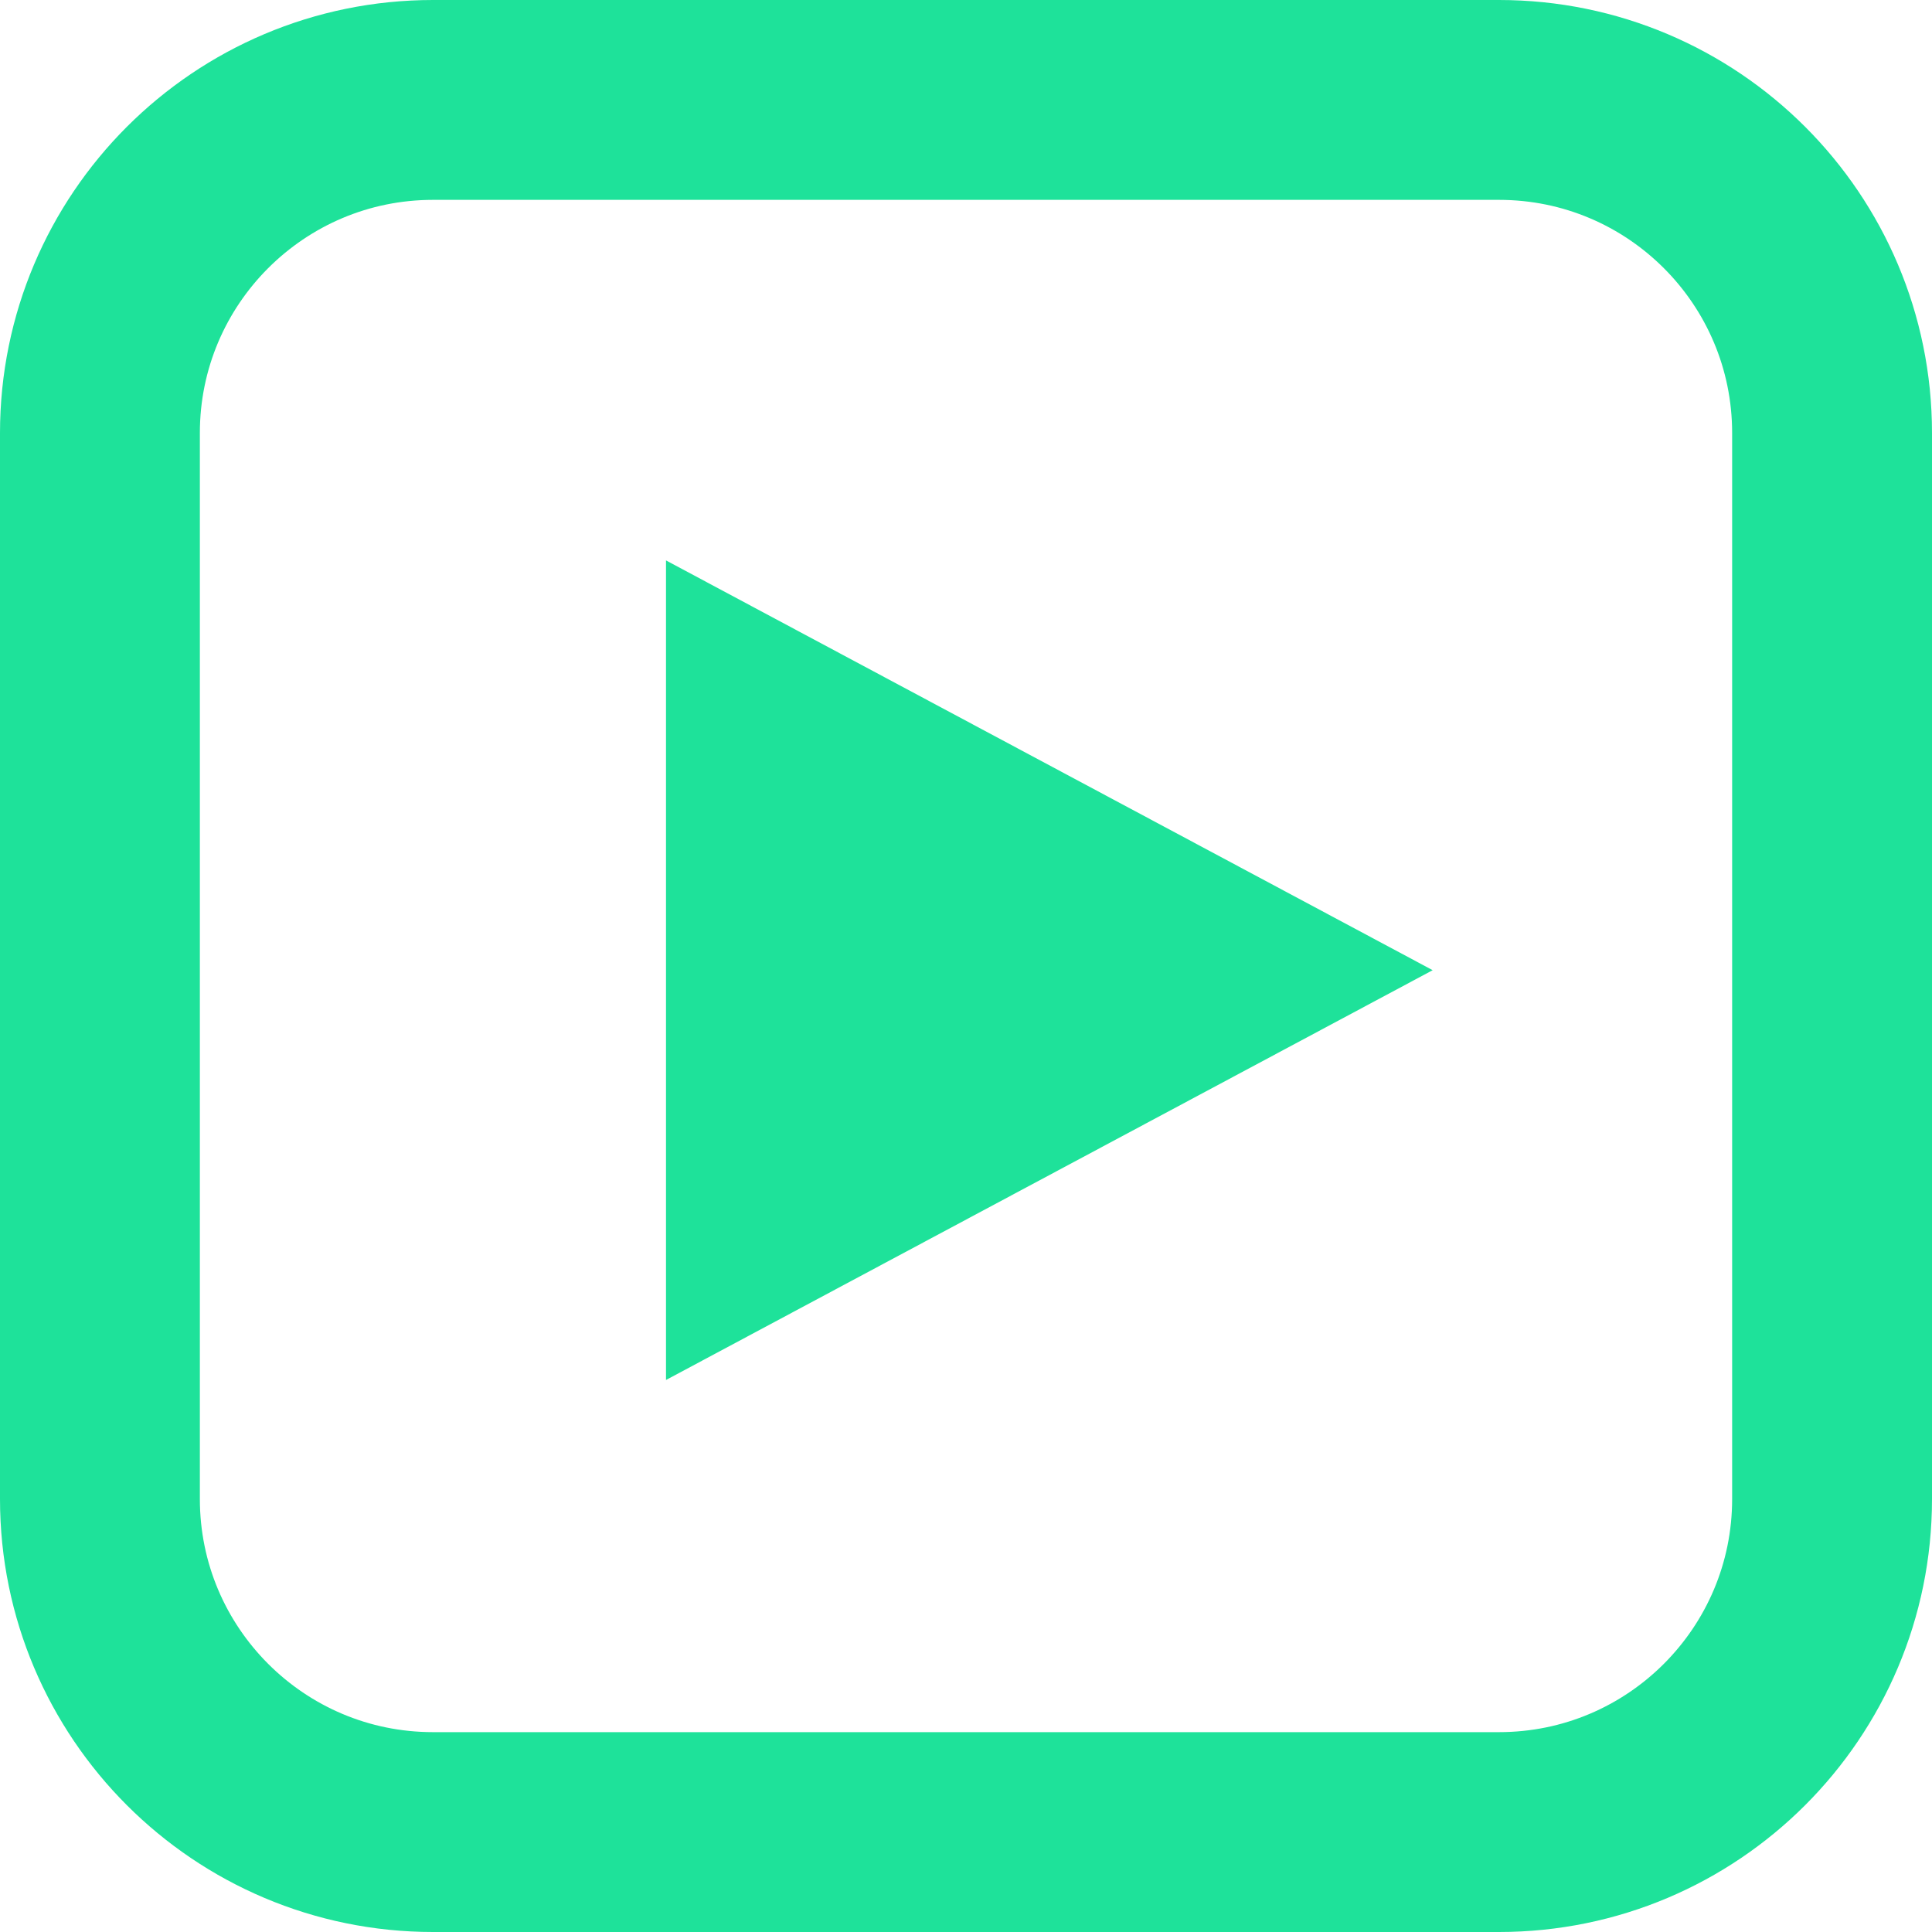
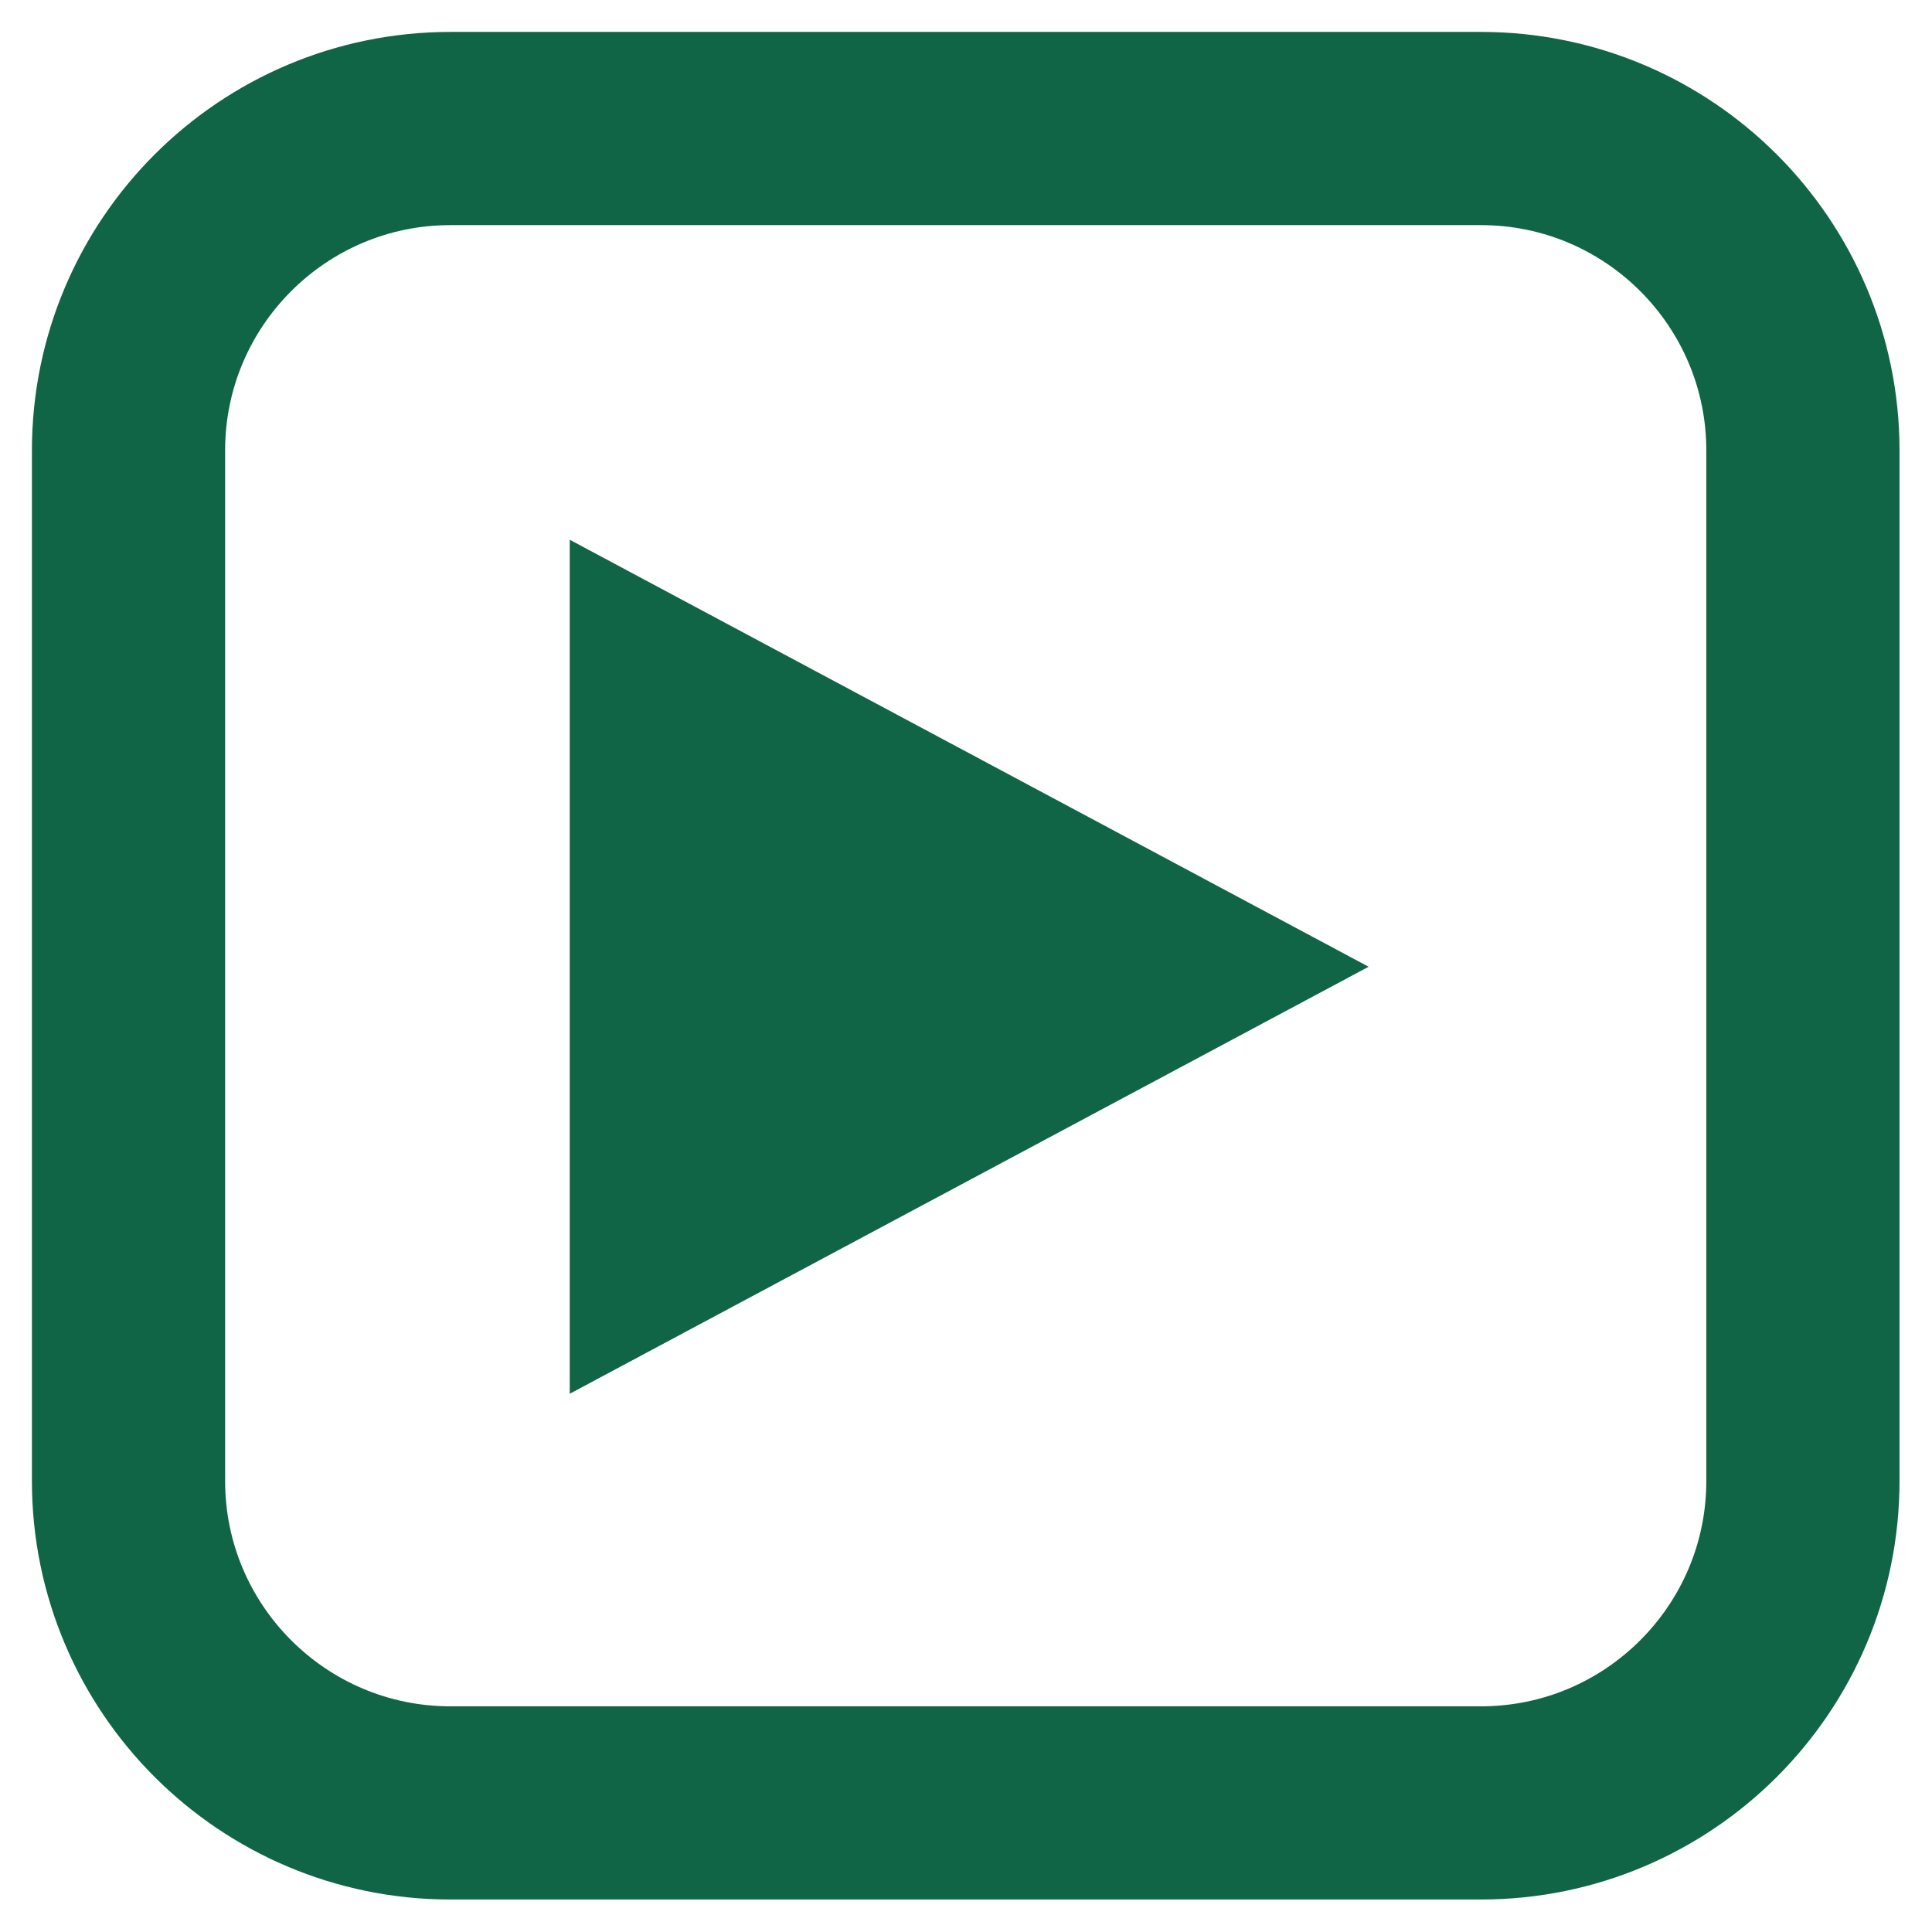
- <svg xmlns="http://www.w3.org/2000/svg" width="29px" height="29px" viewBox="0 0 29 29" version="1.1">
-   <g id="Hi-Fi-Desktop" stroke="none" stroke-width="1" fill="none" fill-rule="evenodd">
-     <g id="Desktop-Copy-14" transform="translate(-536, -2515)">
-       <g id="Group-9" transform="translate(414, 2515)">
-         <g id="Group-4" transform="translate(122, 0)">
-           <rect id="Rectangle-Copy-3" stroke="#1EE29A" stroke-width="3" x="1.5" y="1.5" width="26" height="26" rx="5" />
-           <polygon id="Path-39" fill="#1EE29A" points="9.997 8.412 9.997 20.714 21.505 14.563" />
-         </g>
-       </g>
-     </g>
-   </g>
+ <svg xmlns="http://www.w3.org/2000/svg" width="451" height="451" viewBox="0 0 451 451" fill="none">
+   <path fill-rule="evenodd" clip-rule="evenodd" d="M133 126V325.353L319.486 225.676L133 126Z" fill="#106546" />
+   <path d="M105.167 30H345.7C387.192 30 420.867 63.675 420.867 105.167V345.7C420.867 387.192 387.192 420.867 345.7 420.867H105.167C63.675 420.867 30 387.192 30 345.7V105.167C30 63.675 63.675 30 105.167 30Z" stroke="#106546" stroke-width="45.1" stroke-miterlimit="2" />
</svg>
